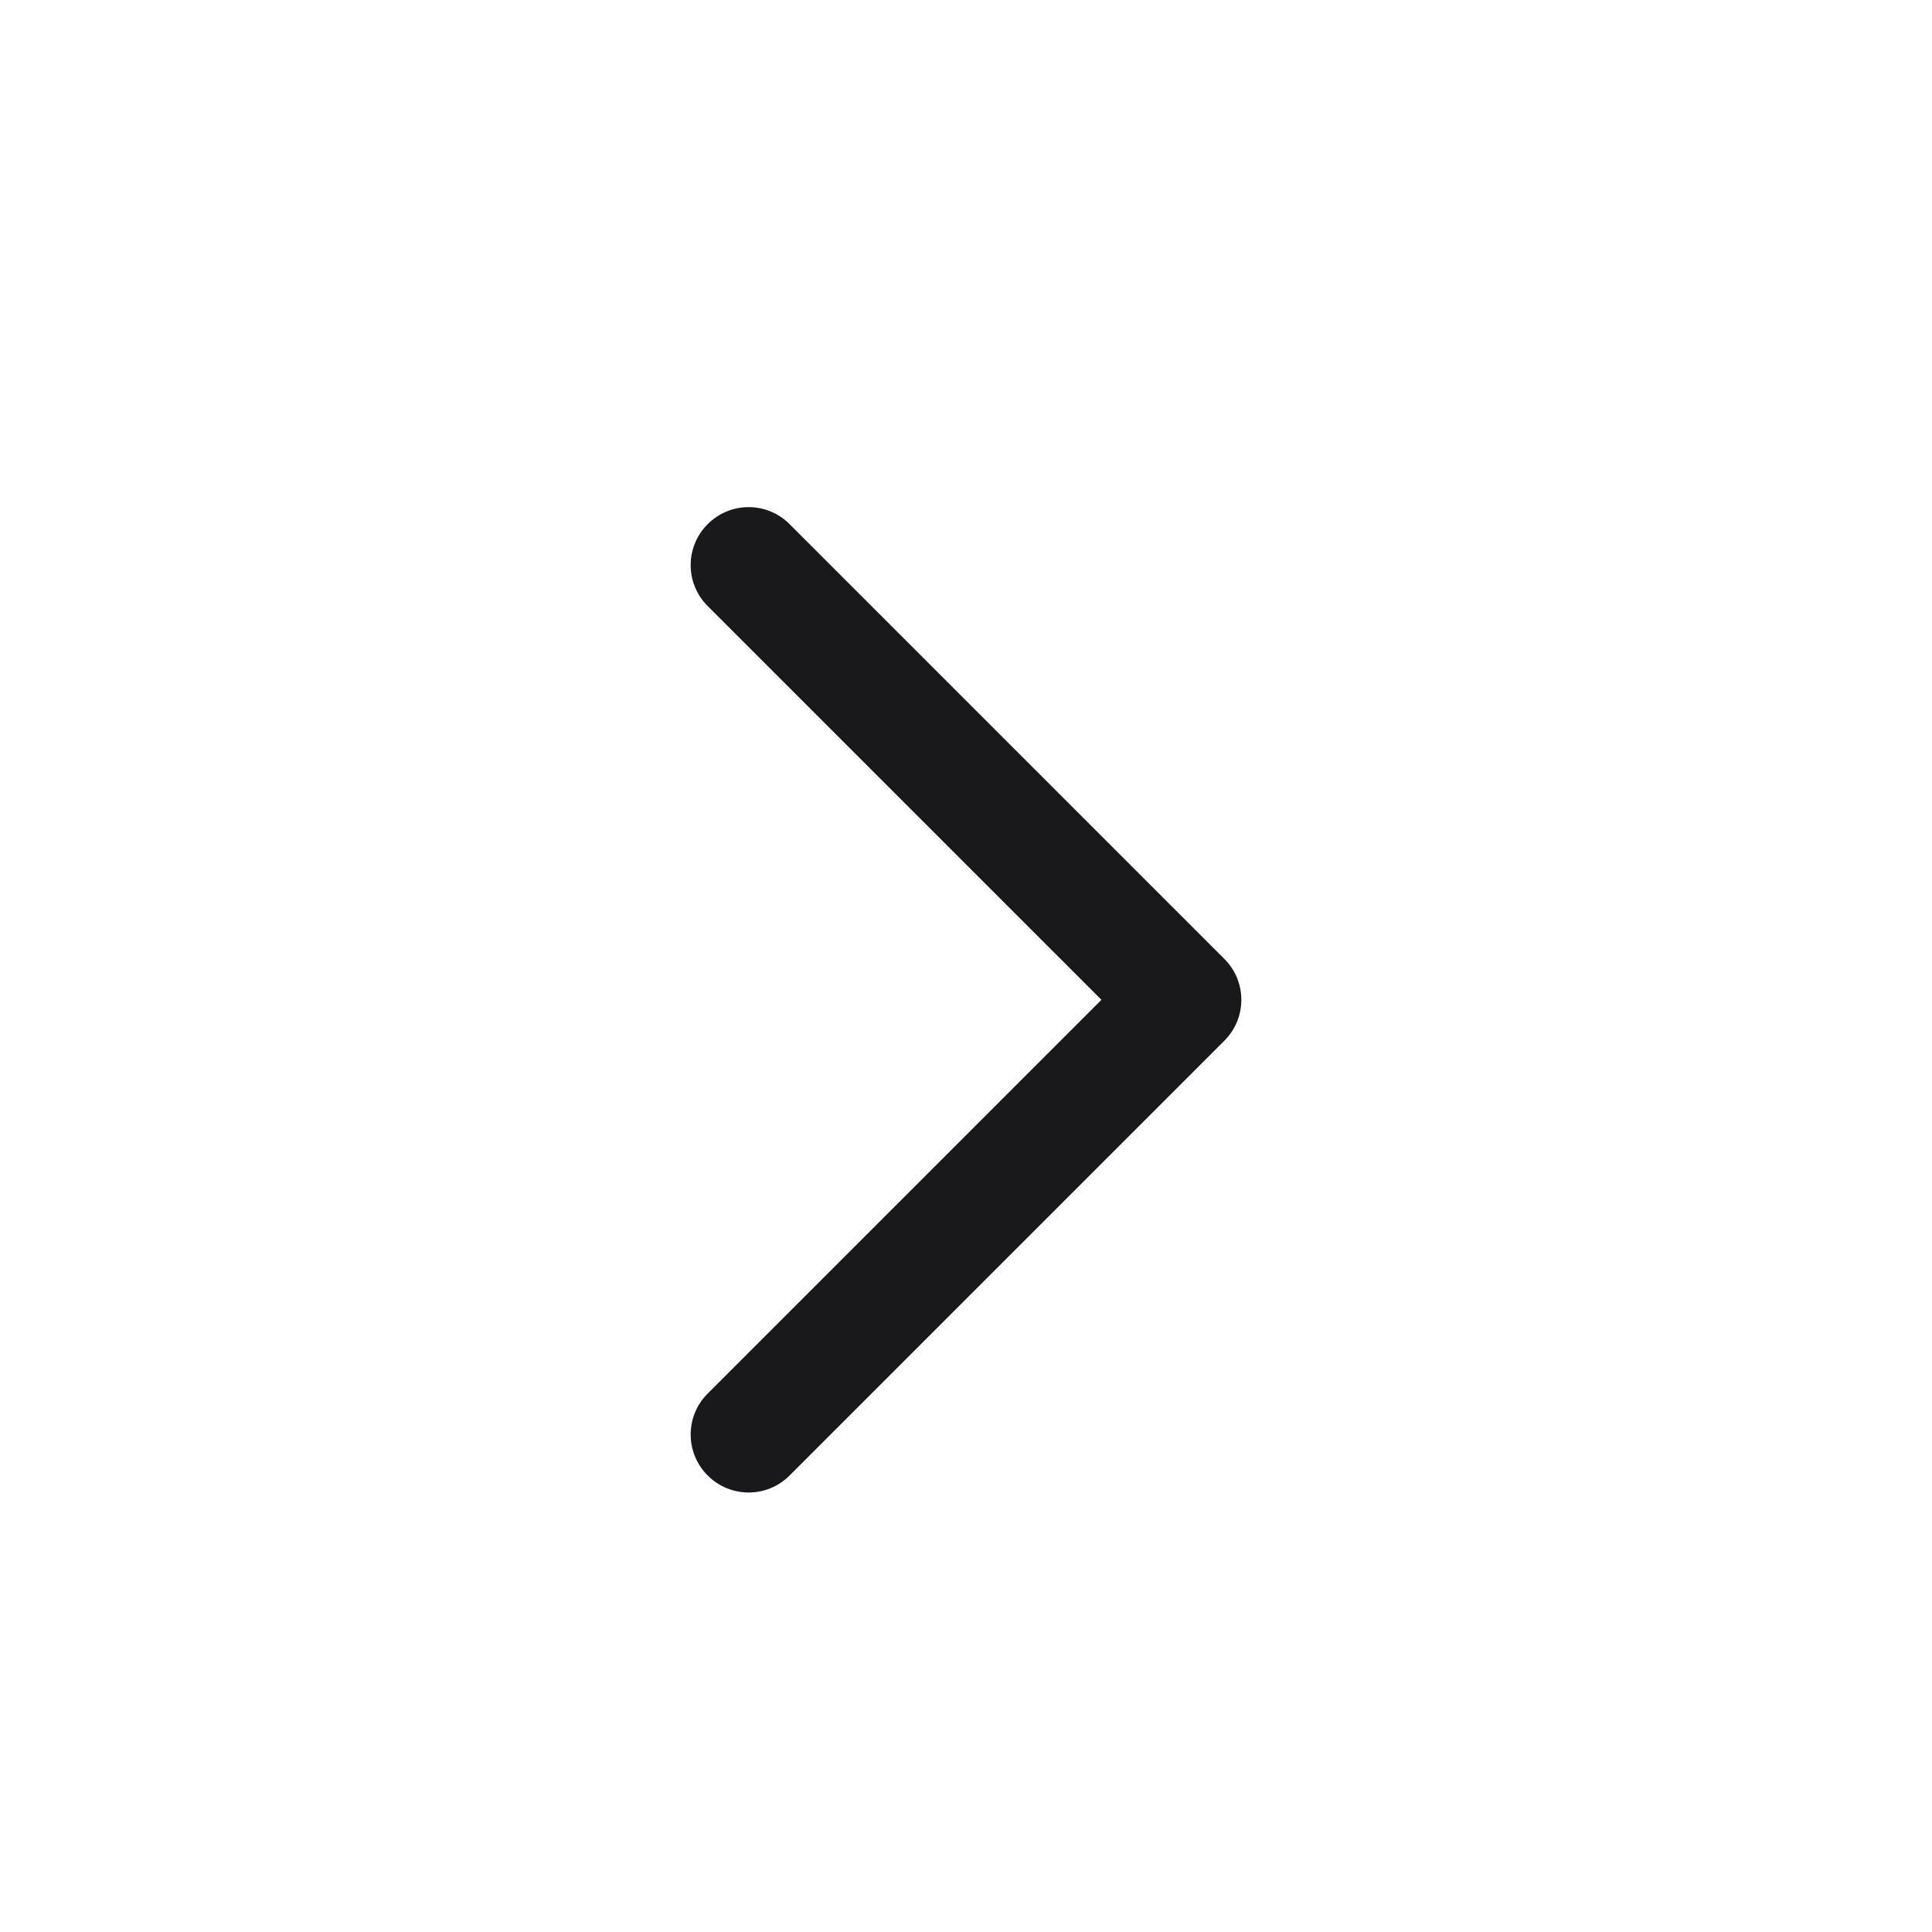
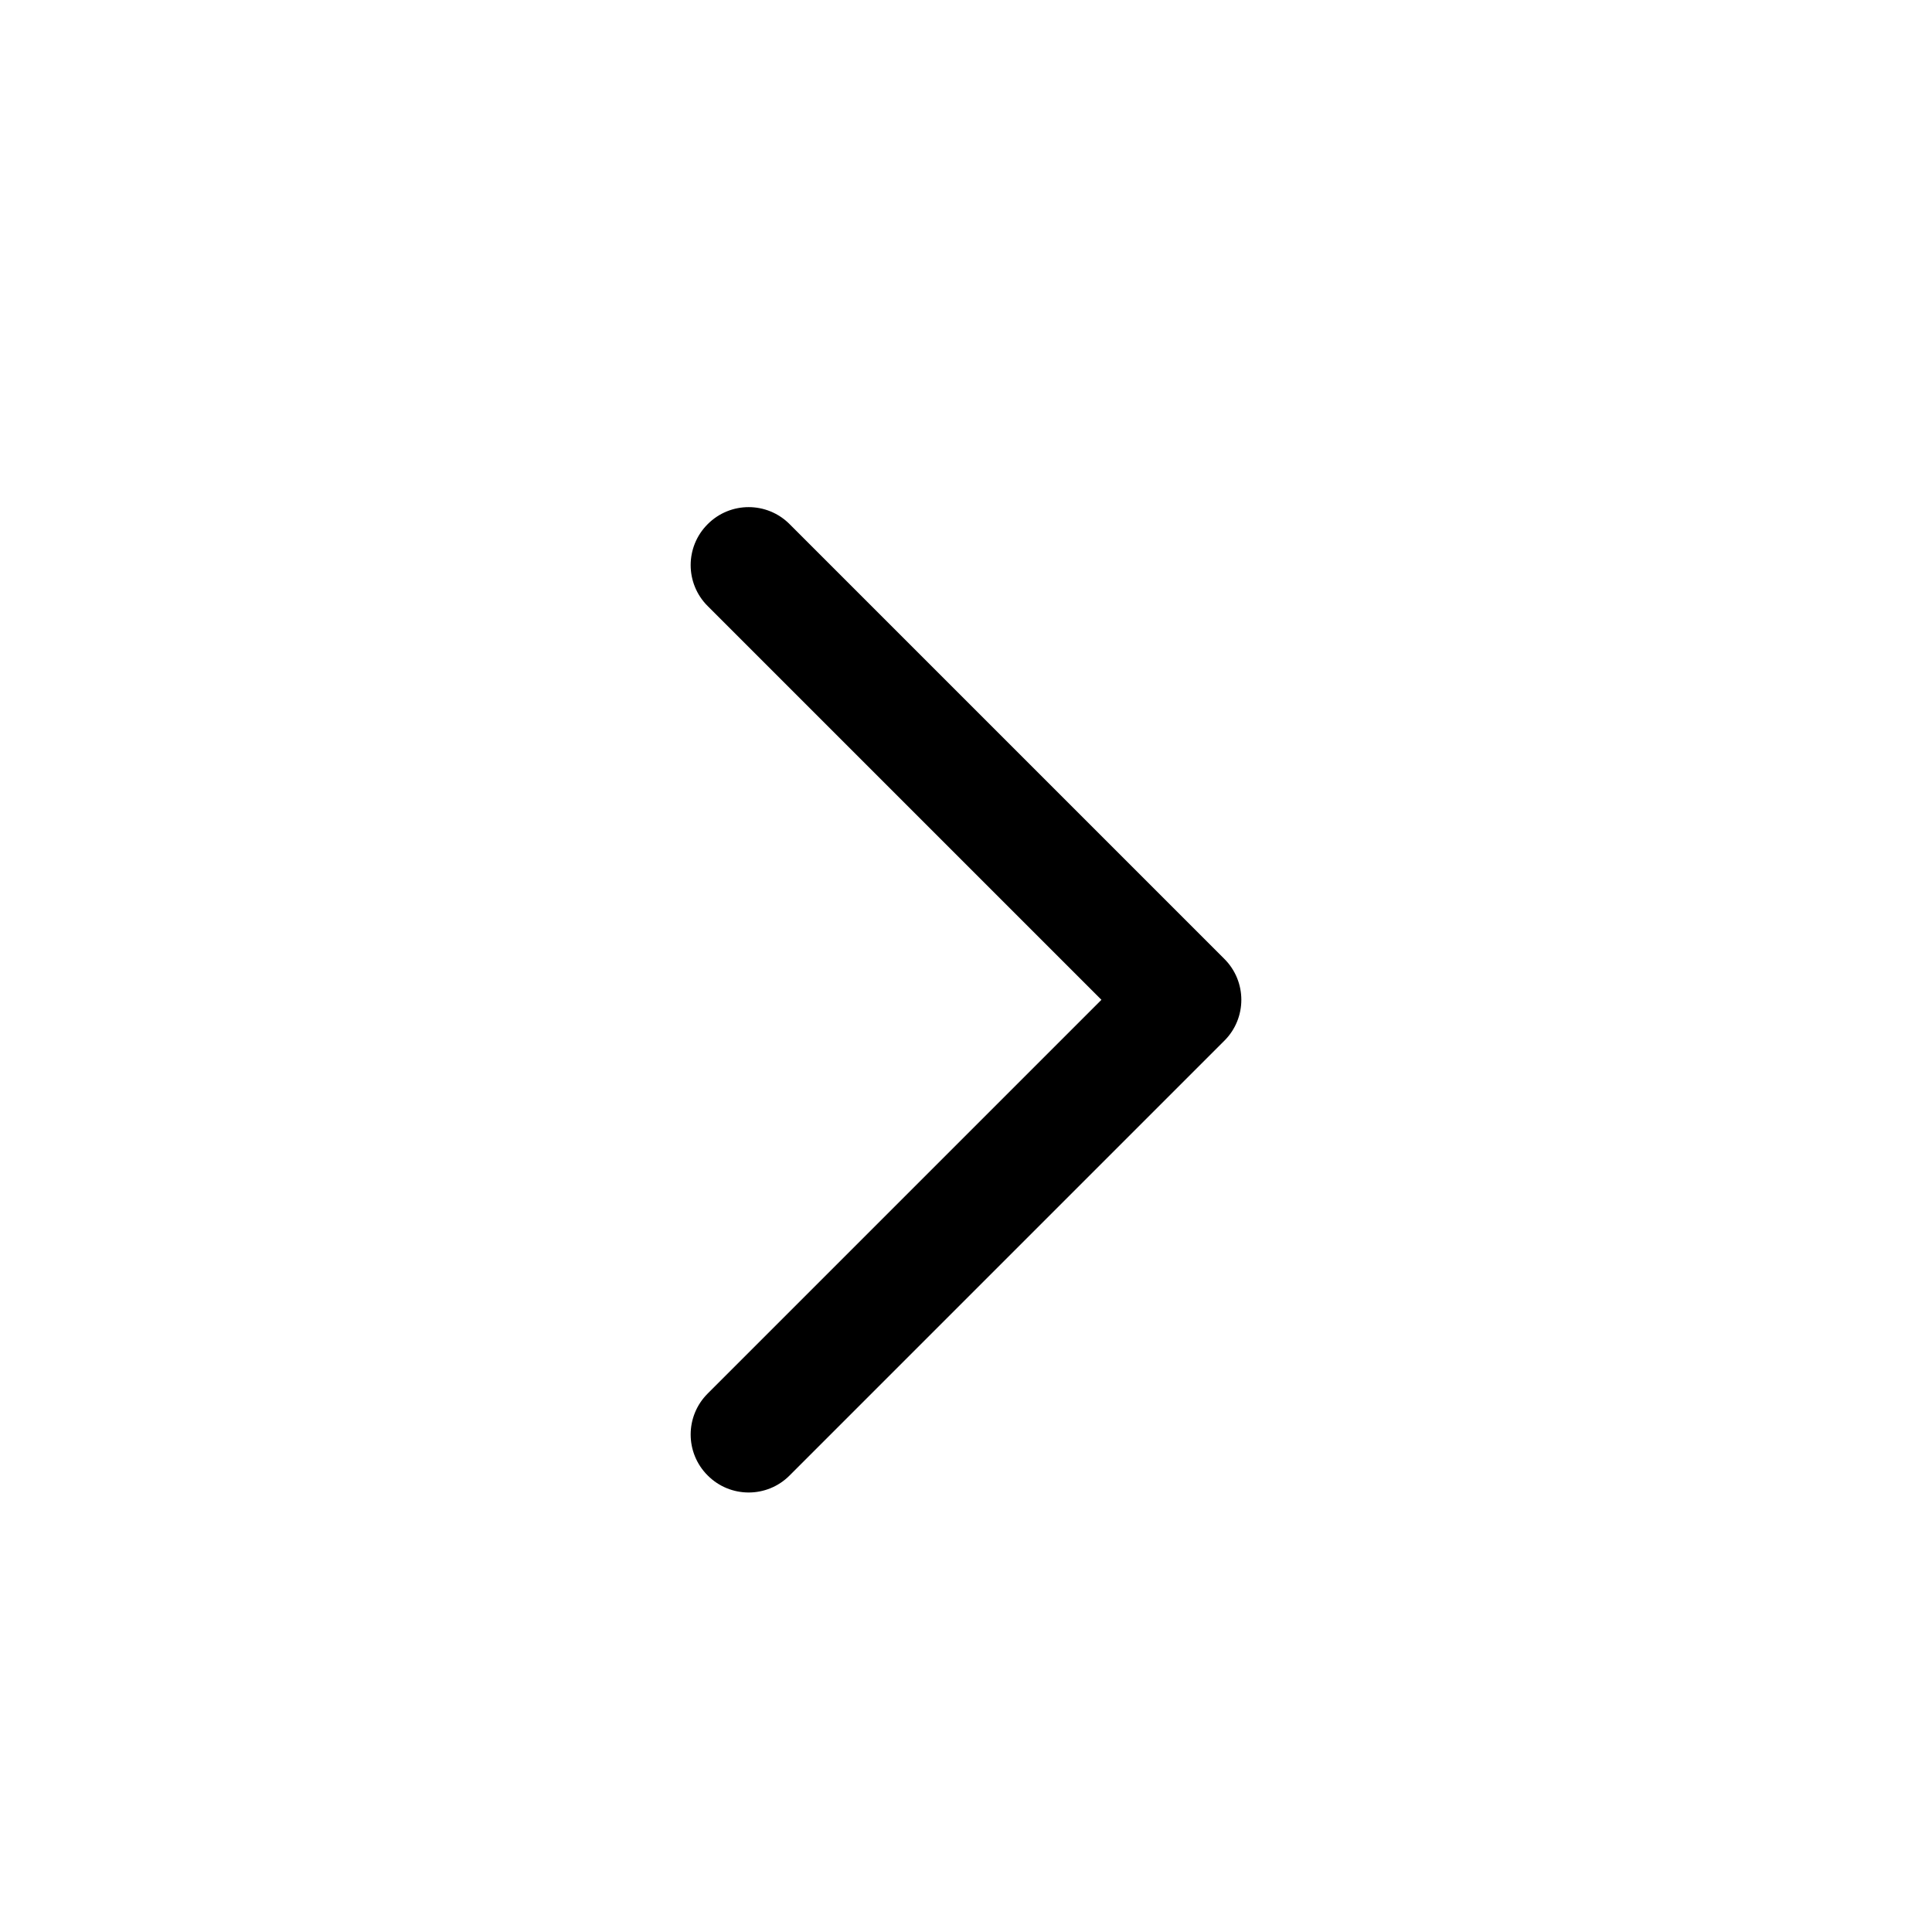
<svg xmlns="http://www.w3.org/2000/svg" width="20" height="20" viewBox="0 0 20 20" fill="none">
-   <path fill-rule="evenodd" clip-rule="evenodd" d="M12.674 10.774C12.909 10.54 12.909 10.16 12.674 9.926L8.174 5.426C7.94 5.191 7.56 5.191 7.326 5.426C7.091 5.66 7.091 6.04 7.326 6.274L11.402 10.35L7.326 14.426C7.091 14.66 7.091 15.04 7.326 15.274C7.56 15.509 7.94 15.509 8.174 15.274L12.674 10.774Z" fill="#19191C" />
+   <path fill-rule="evenodd" clip-rule="evenodd" d="M12.674 10.774C12.909 10.54 12.909 10.16 12.674 9.926L8.174 5.426C7.94 5.191 7.56 5.191 7.326 5.426C7.091 5.66 7.091 6.04 7.326 6.274L11.402 10.35L7.326 14.426C7.091 14.66 7.091 15.04 7.326 15.274C7.56 15.509 7.94 15.509 8.174 15.274L12.674 10.774Z" fill="currentColor" />
</svg>
